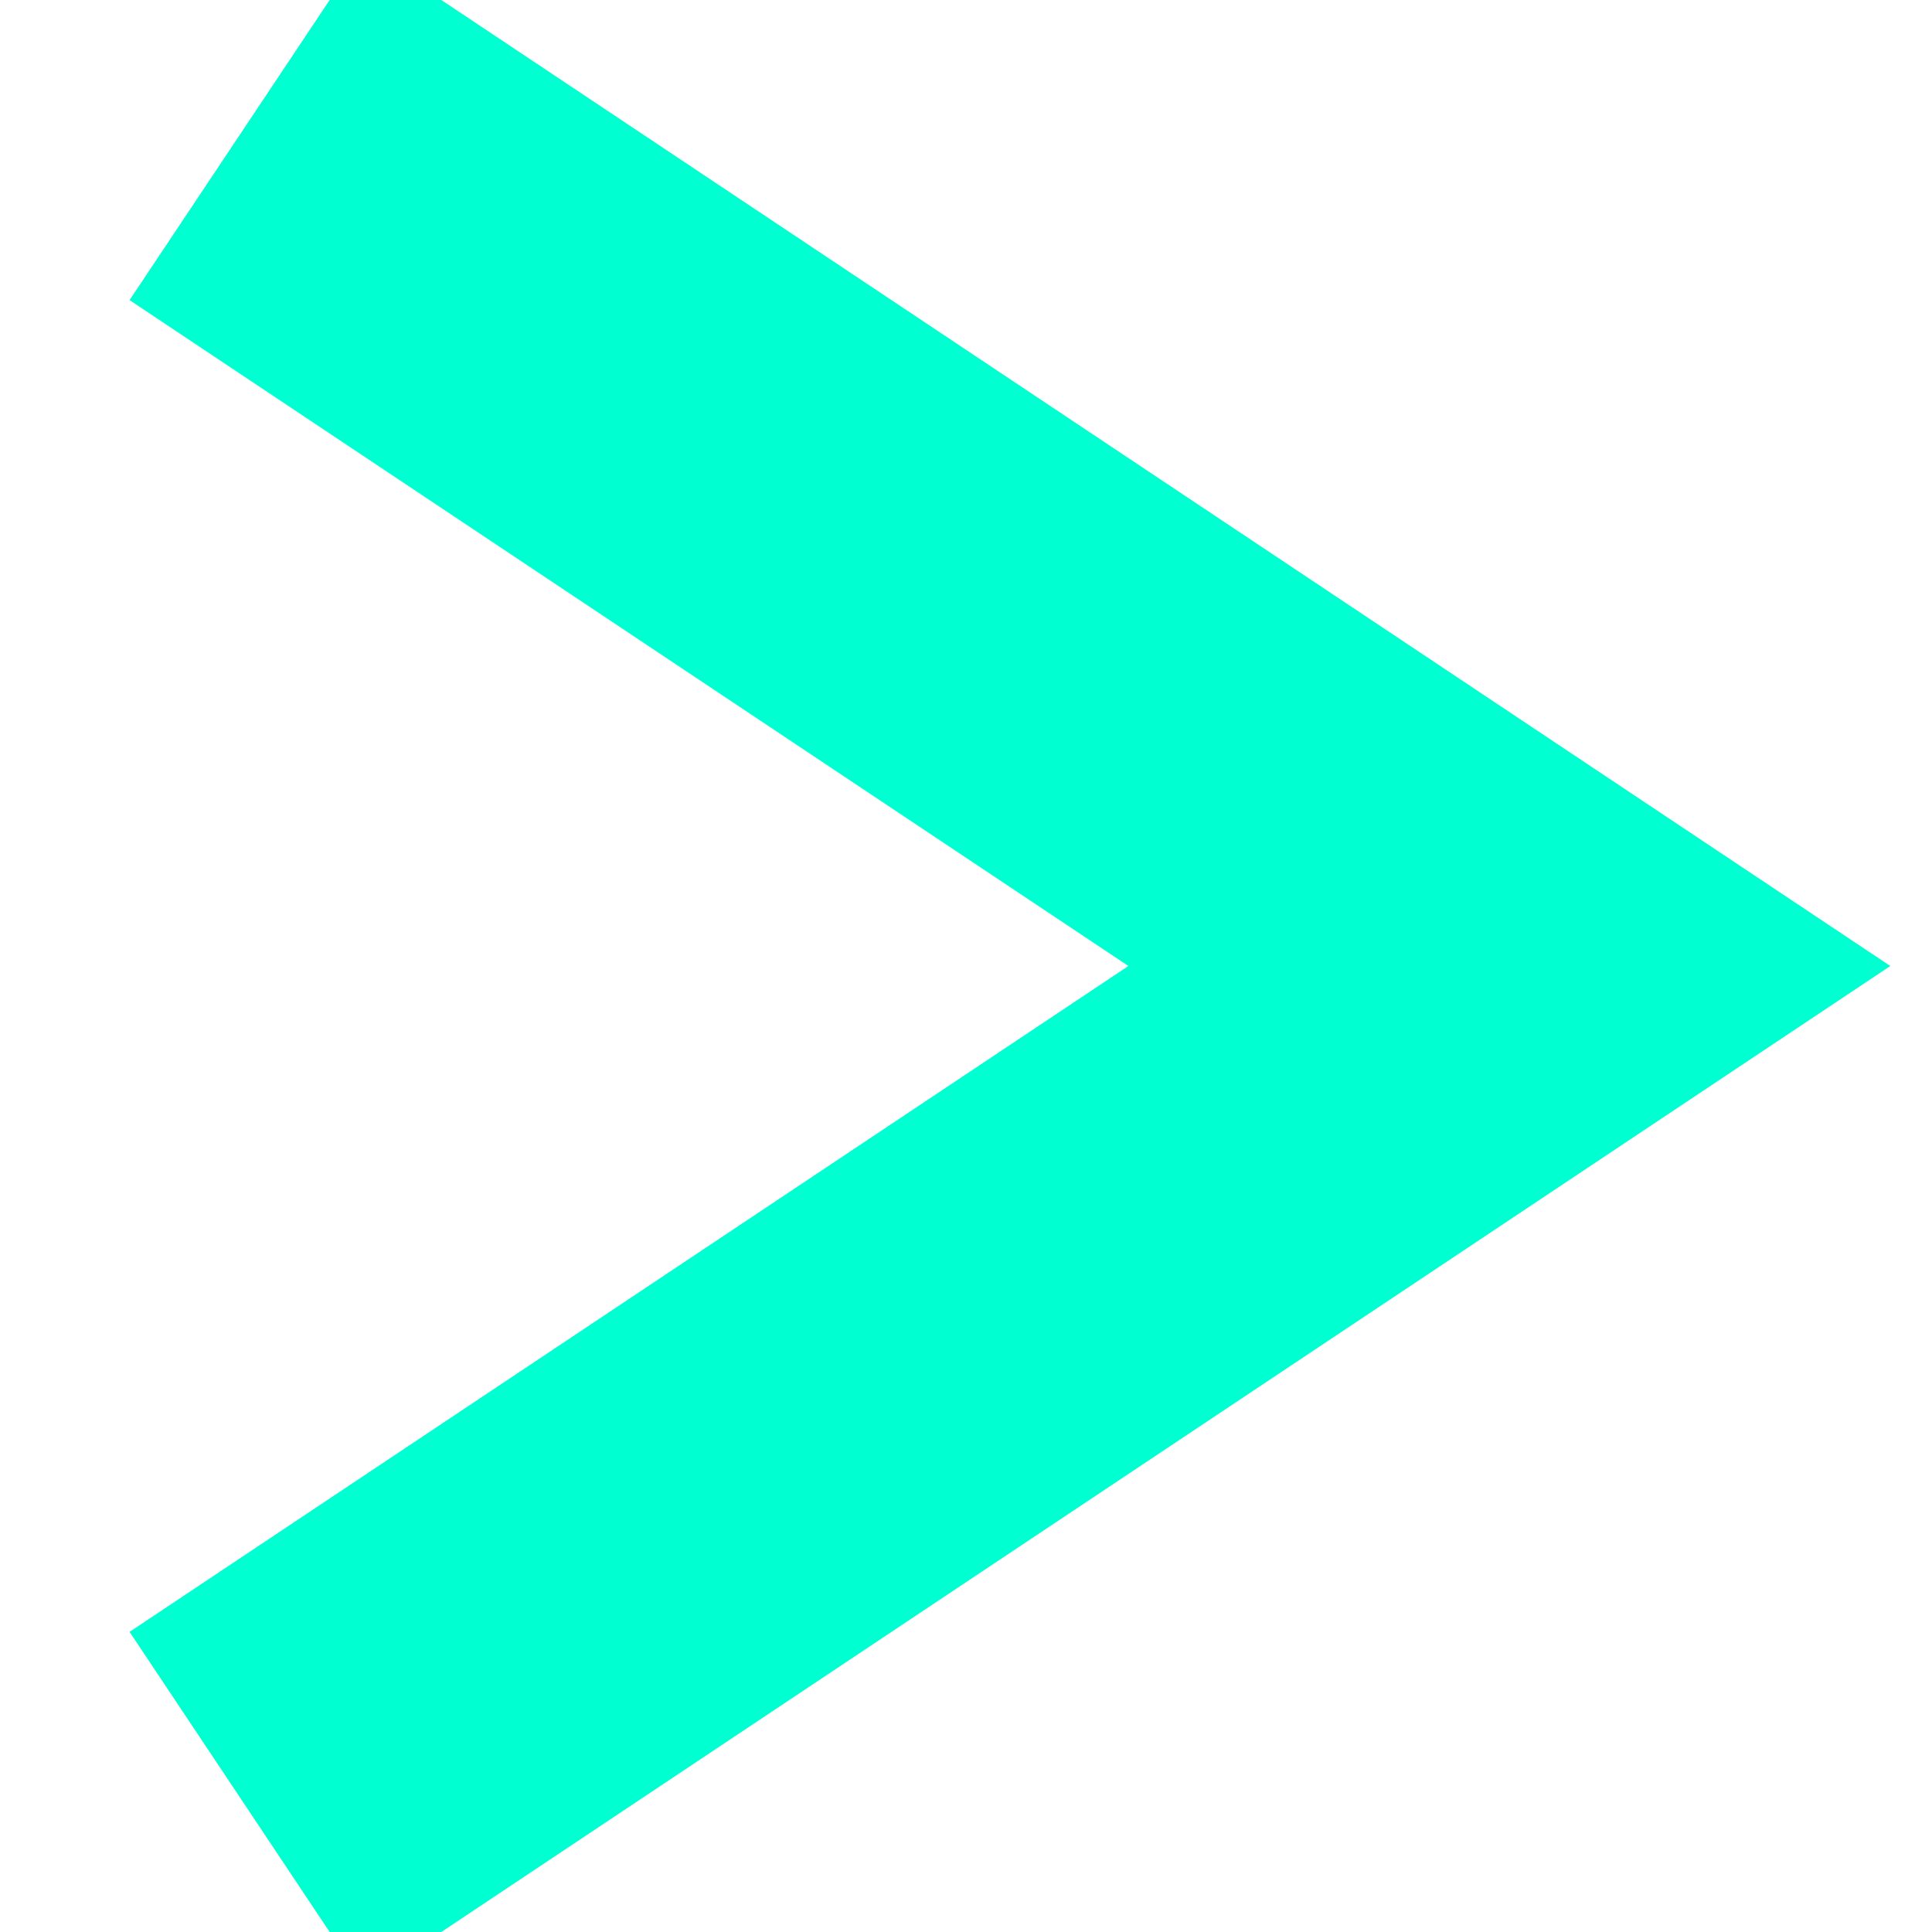
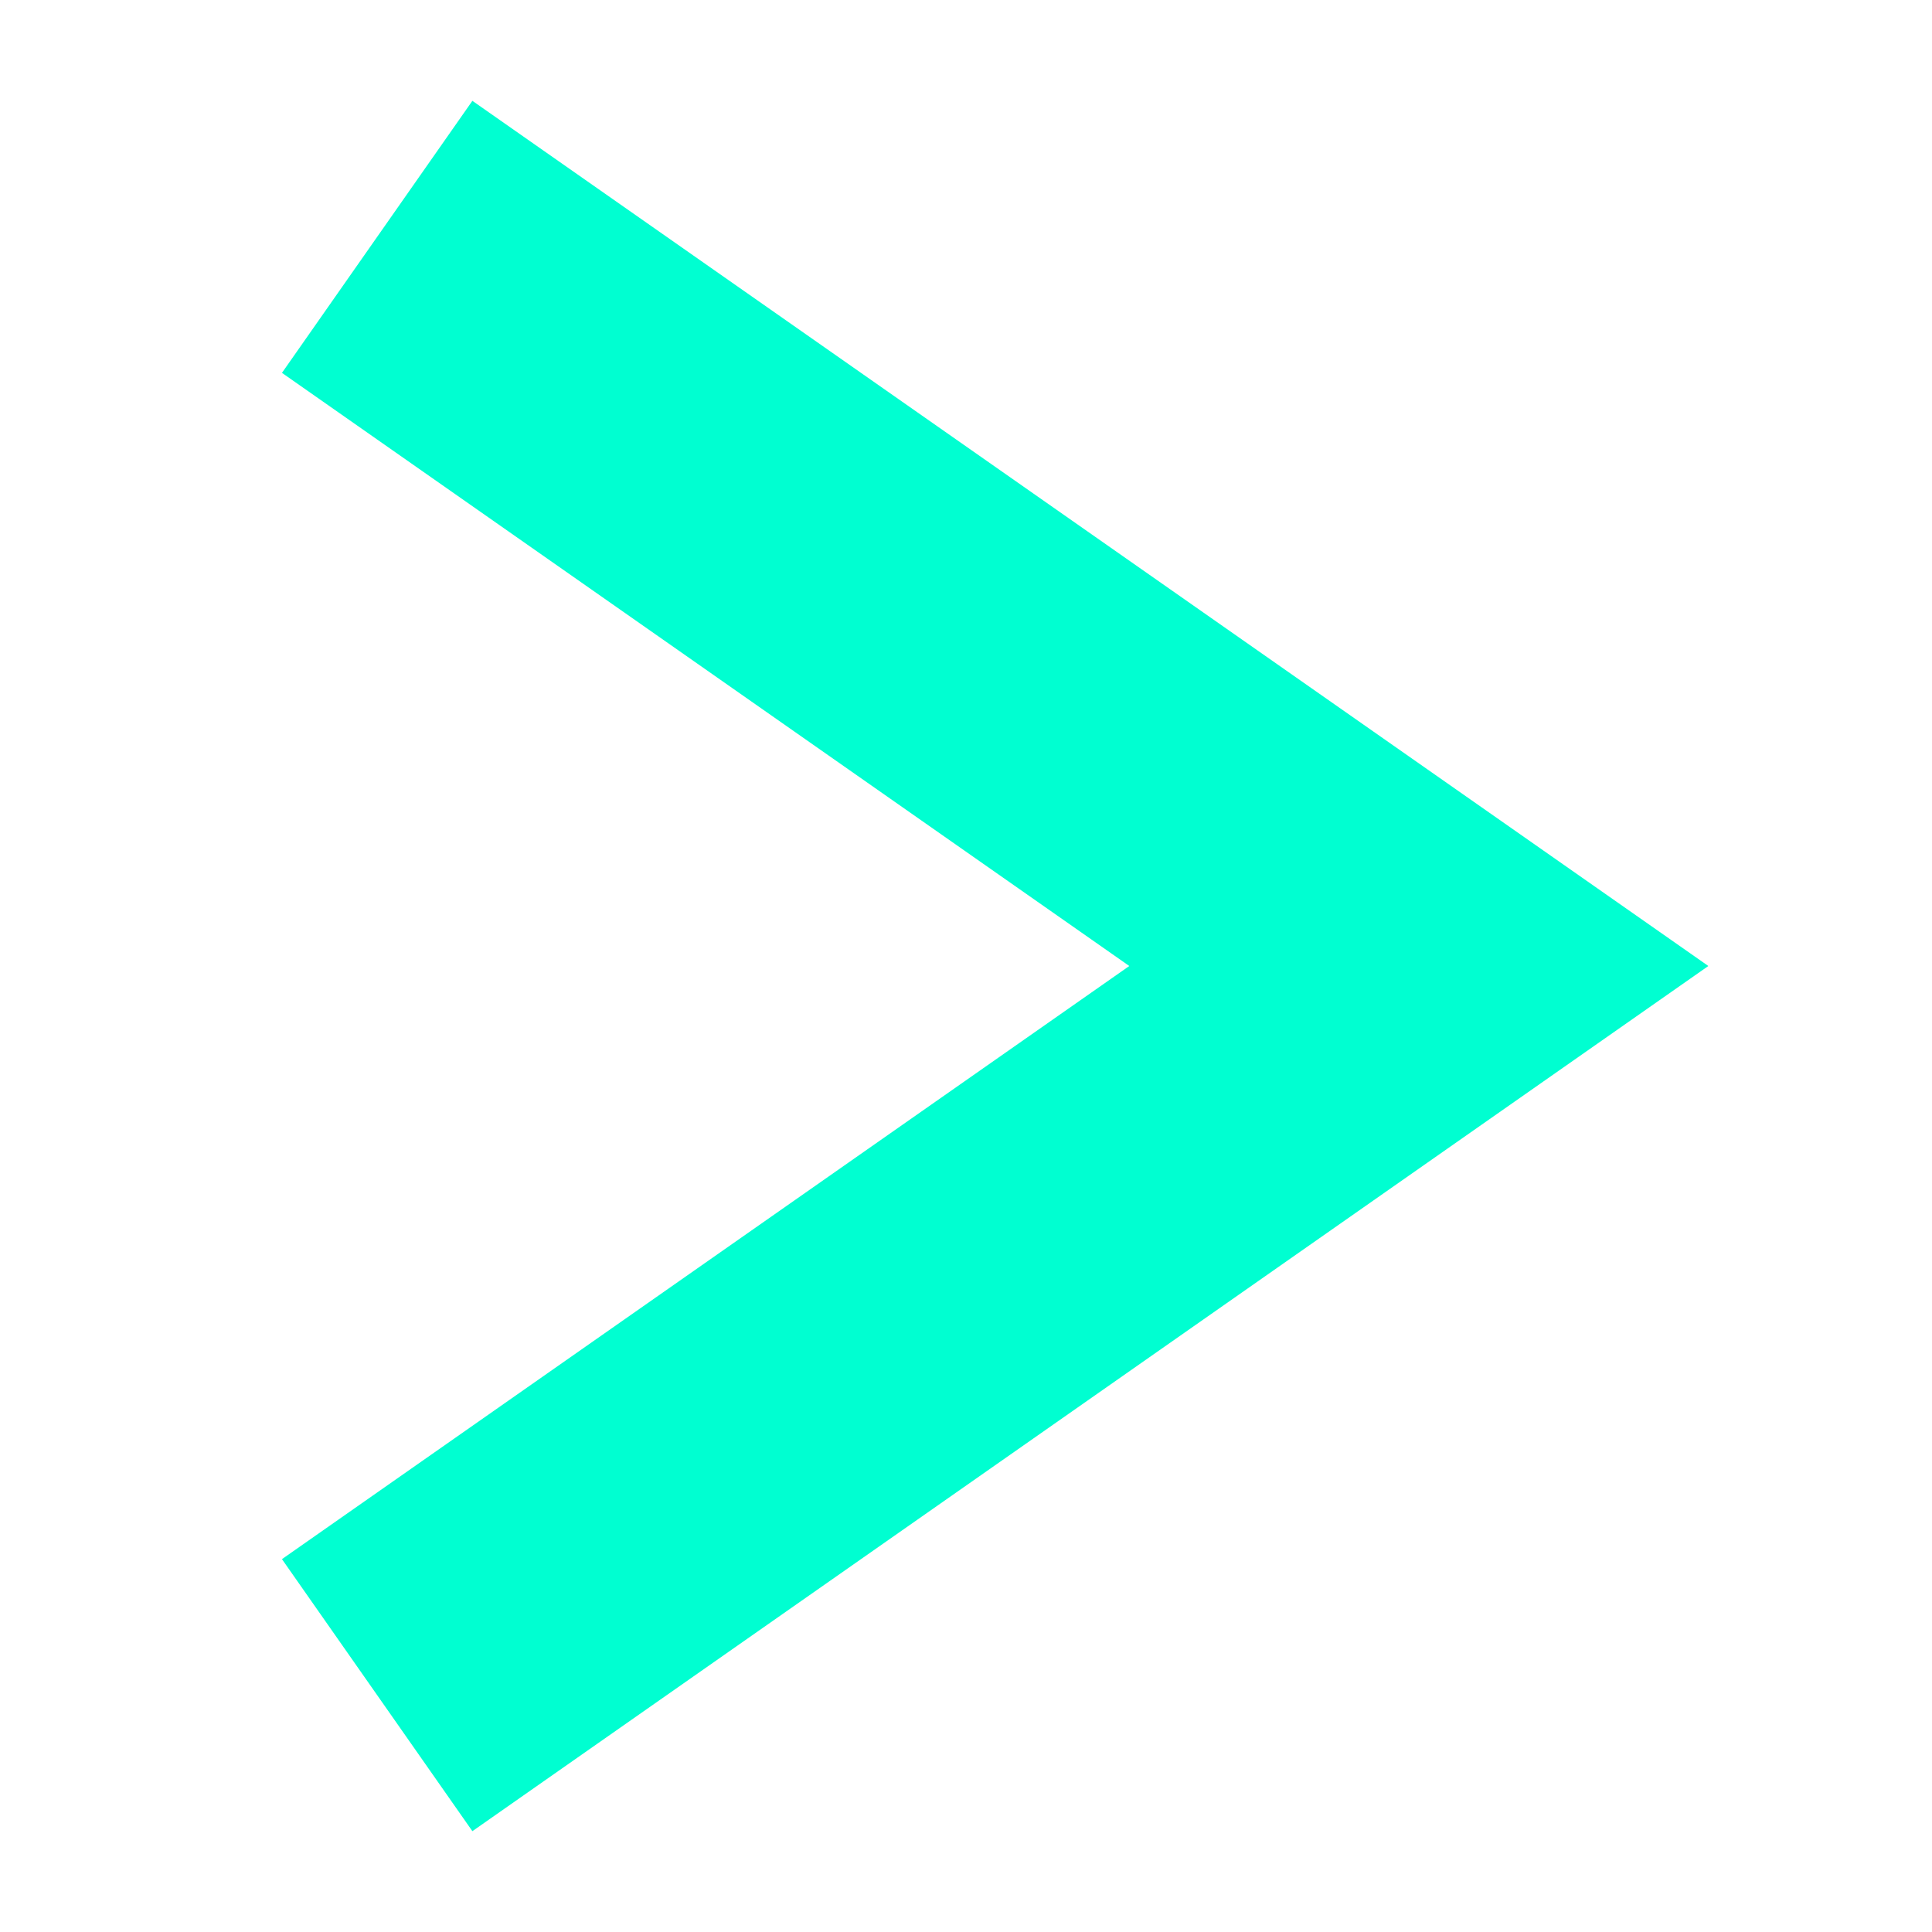
<svg xmlns="http://www.w3.org/2000/svg" viewBox="0 0 32 32" width="32" height="32">
-   <polyline points="7,4 25,16 7,28" fill="none" stroke="#00FFD1" stroke-width="7" stroke-linecap="square" stroke-linejoin="miter">
-     <animate attributeName="opacity" values="1;1;1;0.1;1;1;1;0.1;1" keyTimes="0;0.25;0.42;0.46;0.50;0.70;0.87;0.91;1" dur="3s" repeatCount="indefinite" />
-   </polyline>
+   <polyline points="8.5,5.5 23.5,16 8.5,26.5" fill="none" stroke="#00FFD1" stroke-width="5.5" stroke-linecap="square" stroke-linejoin="miter" />
</svg>
